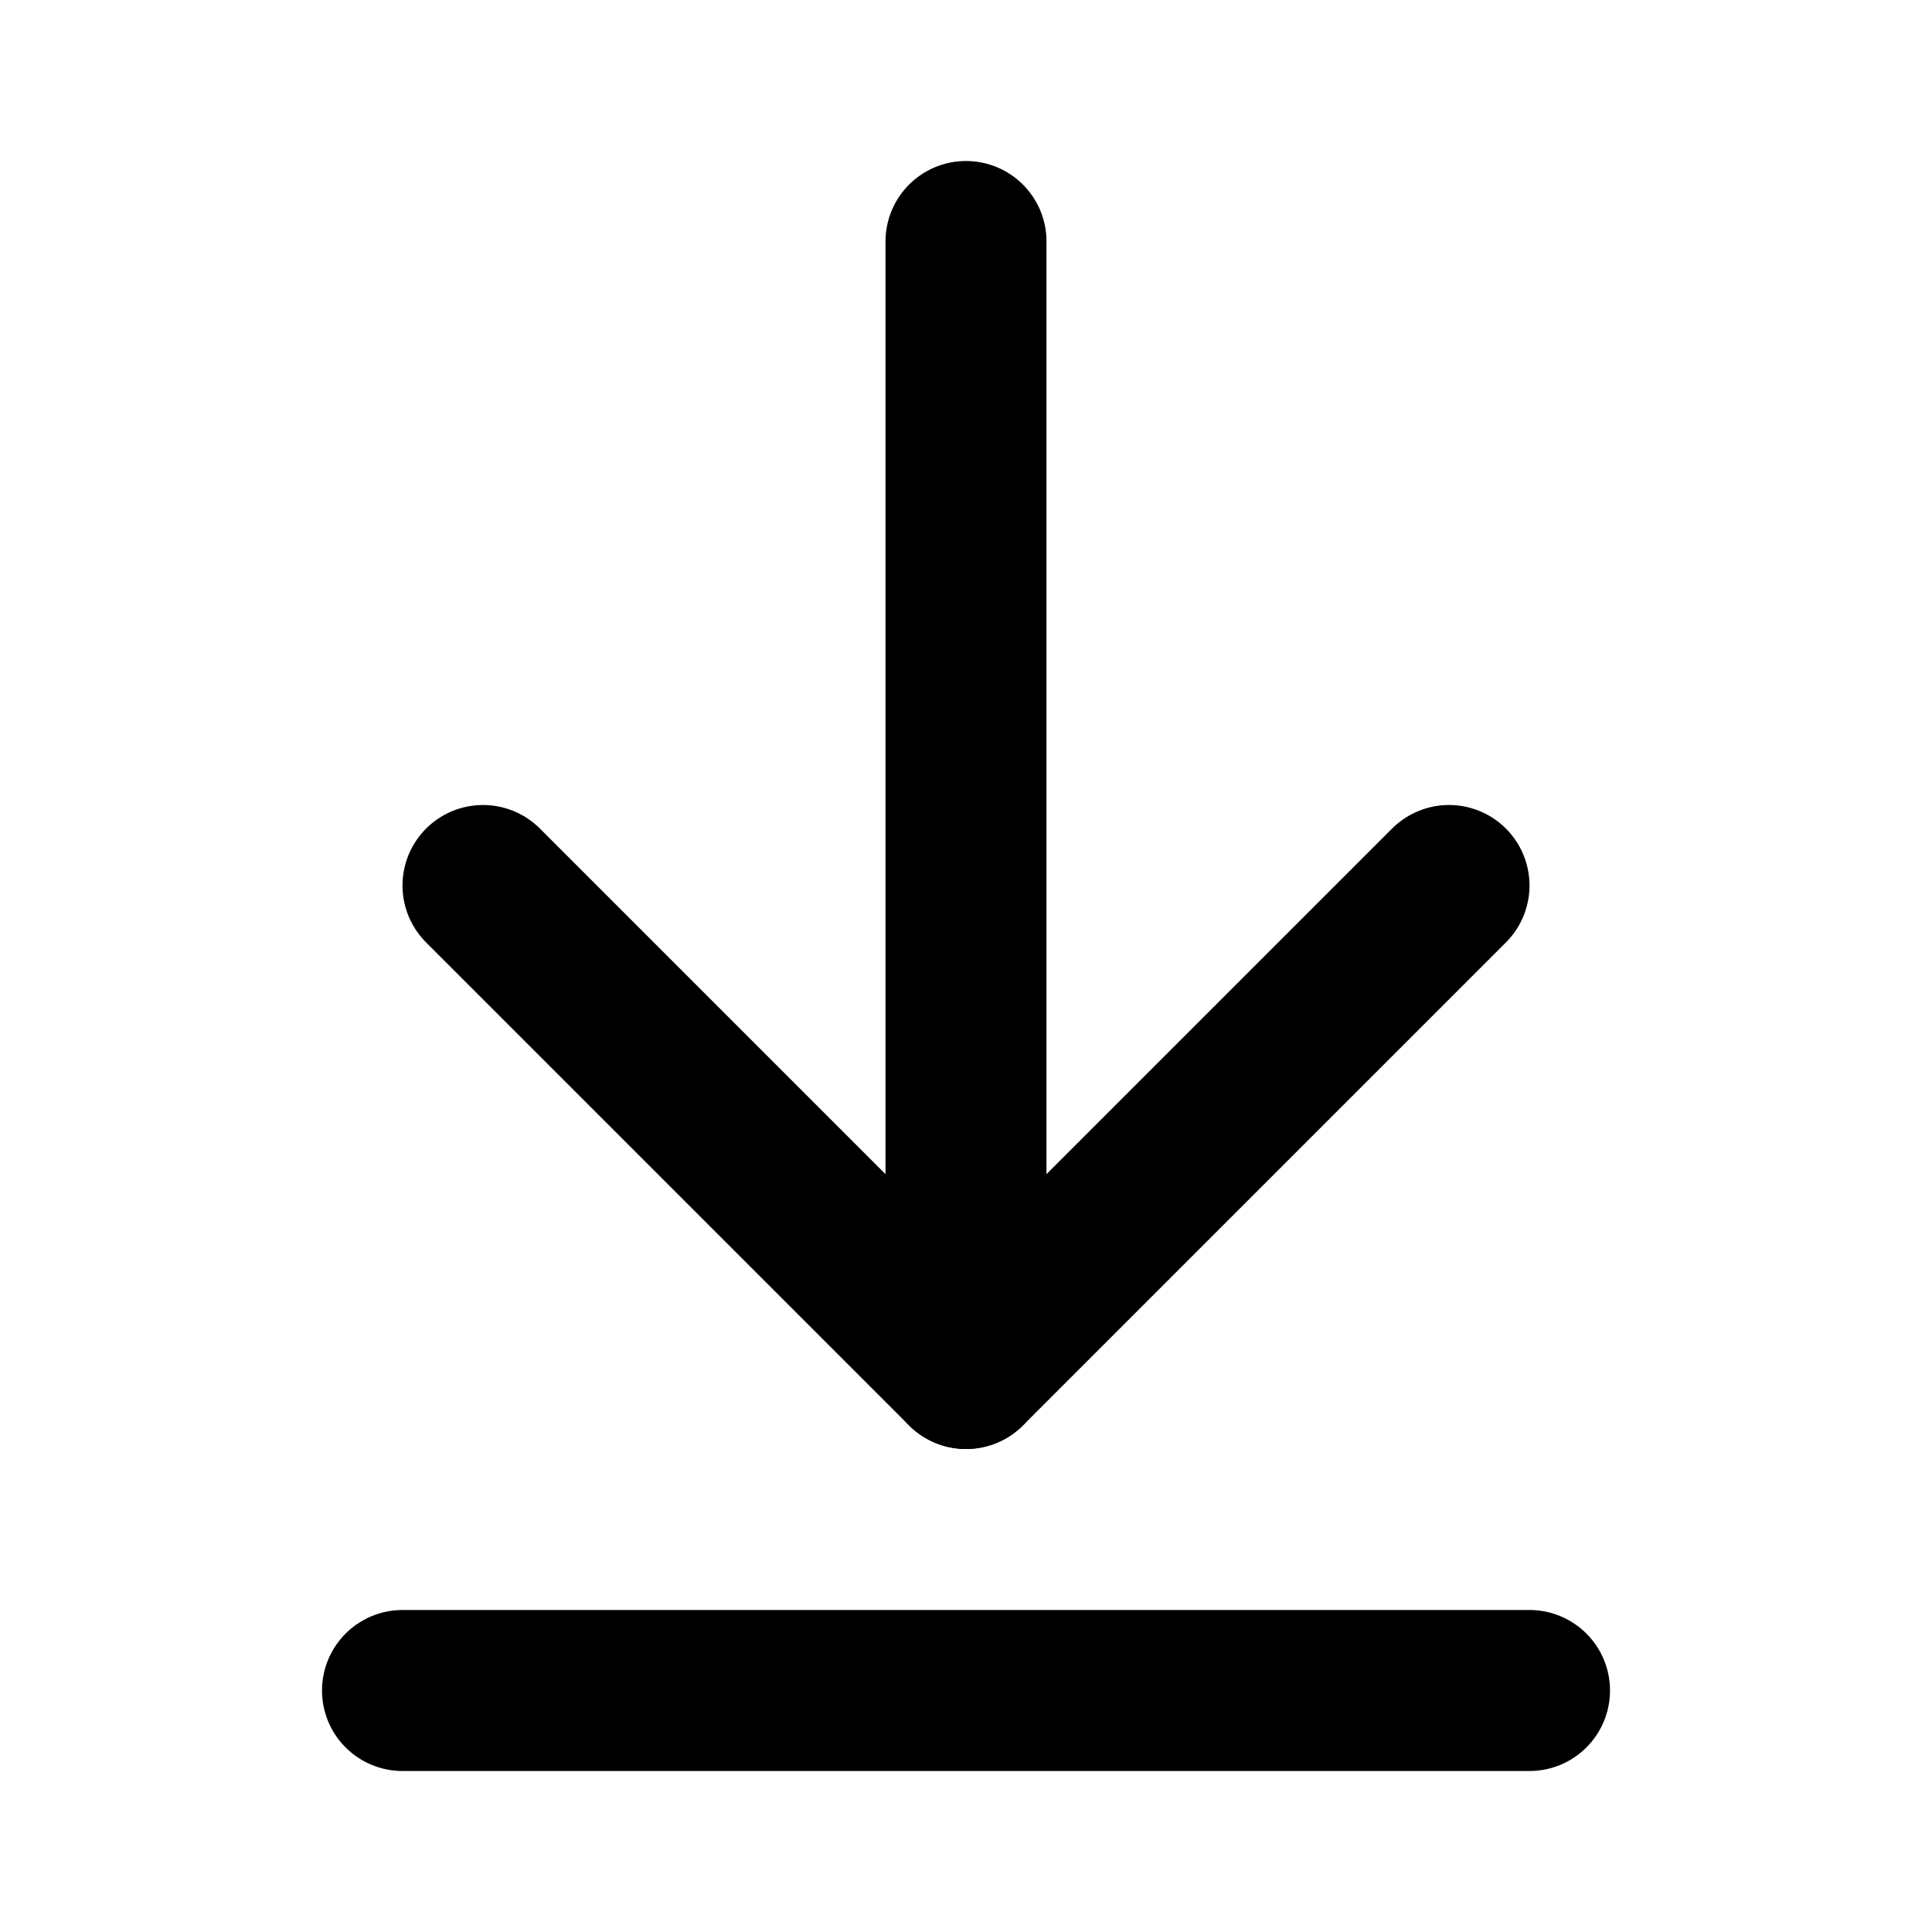
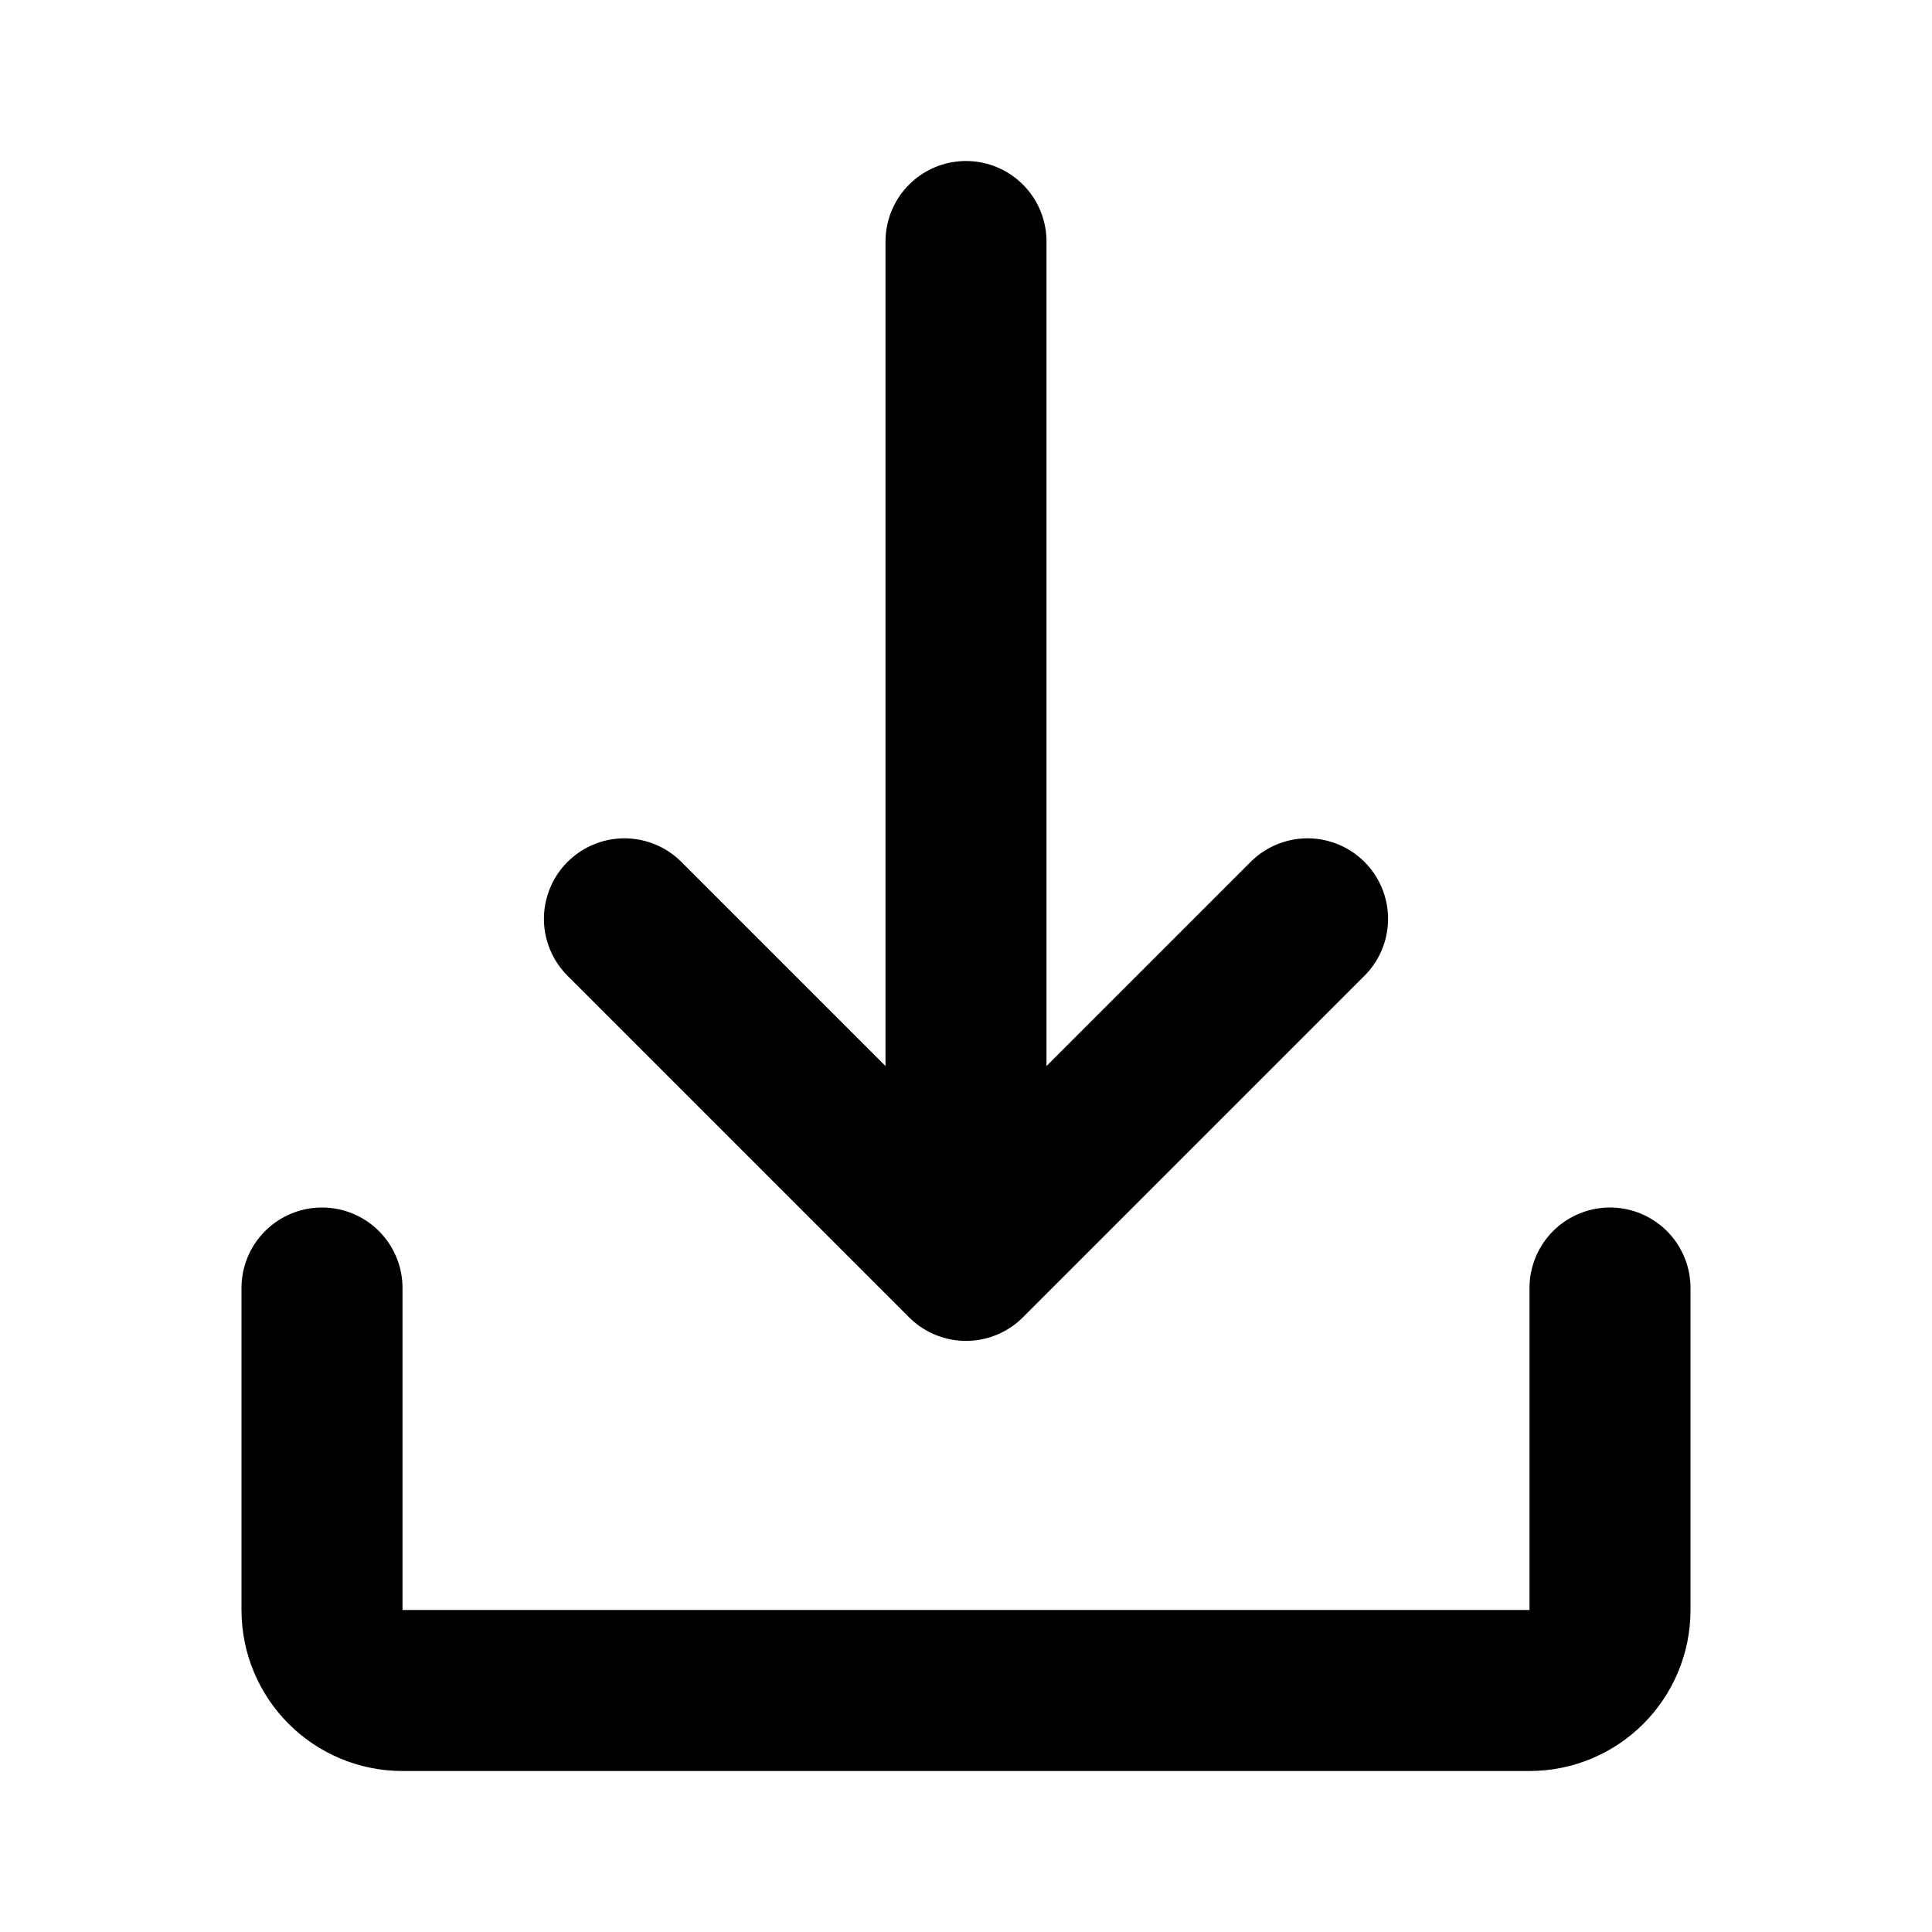
- <svg xmlns="http://www.w3.org/2000/svg" width="24" height="24" viewBox="0 0 24 24" fill="none" stroke="currentColor" stroke-width="2" stroke-linecap="round" stroke-linejoin="round">
-   <path d="M12 17V3" />
-   <path d="m6 11 6 6 6-6" />
-   <path d="M19 21H5" />
+ <svg xmlns="http://www.w3.org/2000/svg" width="24" height="24" viewBox="0 0 24 24">
+   <path fill="none" stroke="currentColor" stroke-linecap="round" stroke-linejoin="round" stroke-width="2" d="M20 16v4a1 1 0 0 1-1 1H5a1 1 0 0 1-1-1v-4m8-13v12m-4.243-3.586L12 15.657l4.243-4.243" />
</svg>
